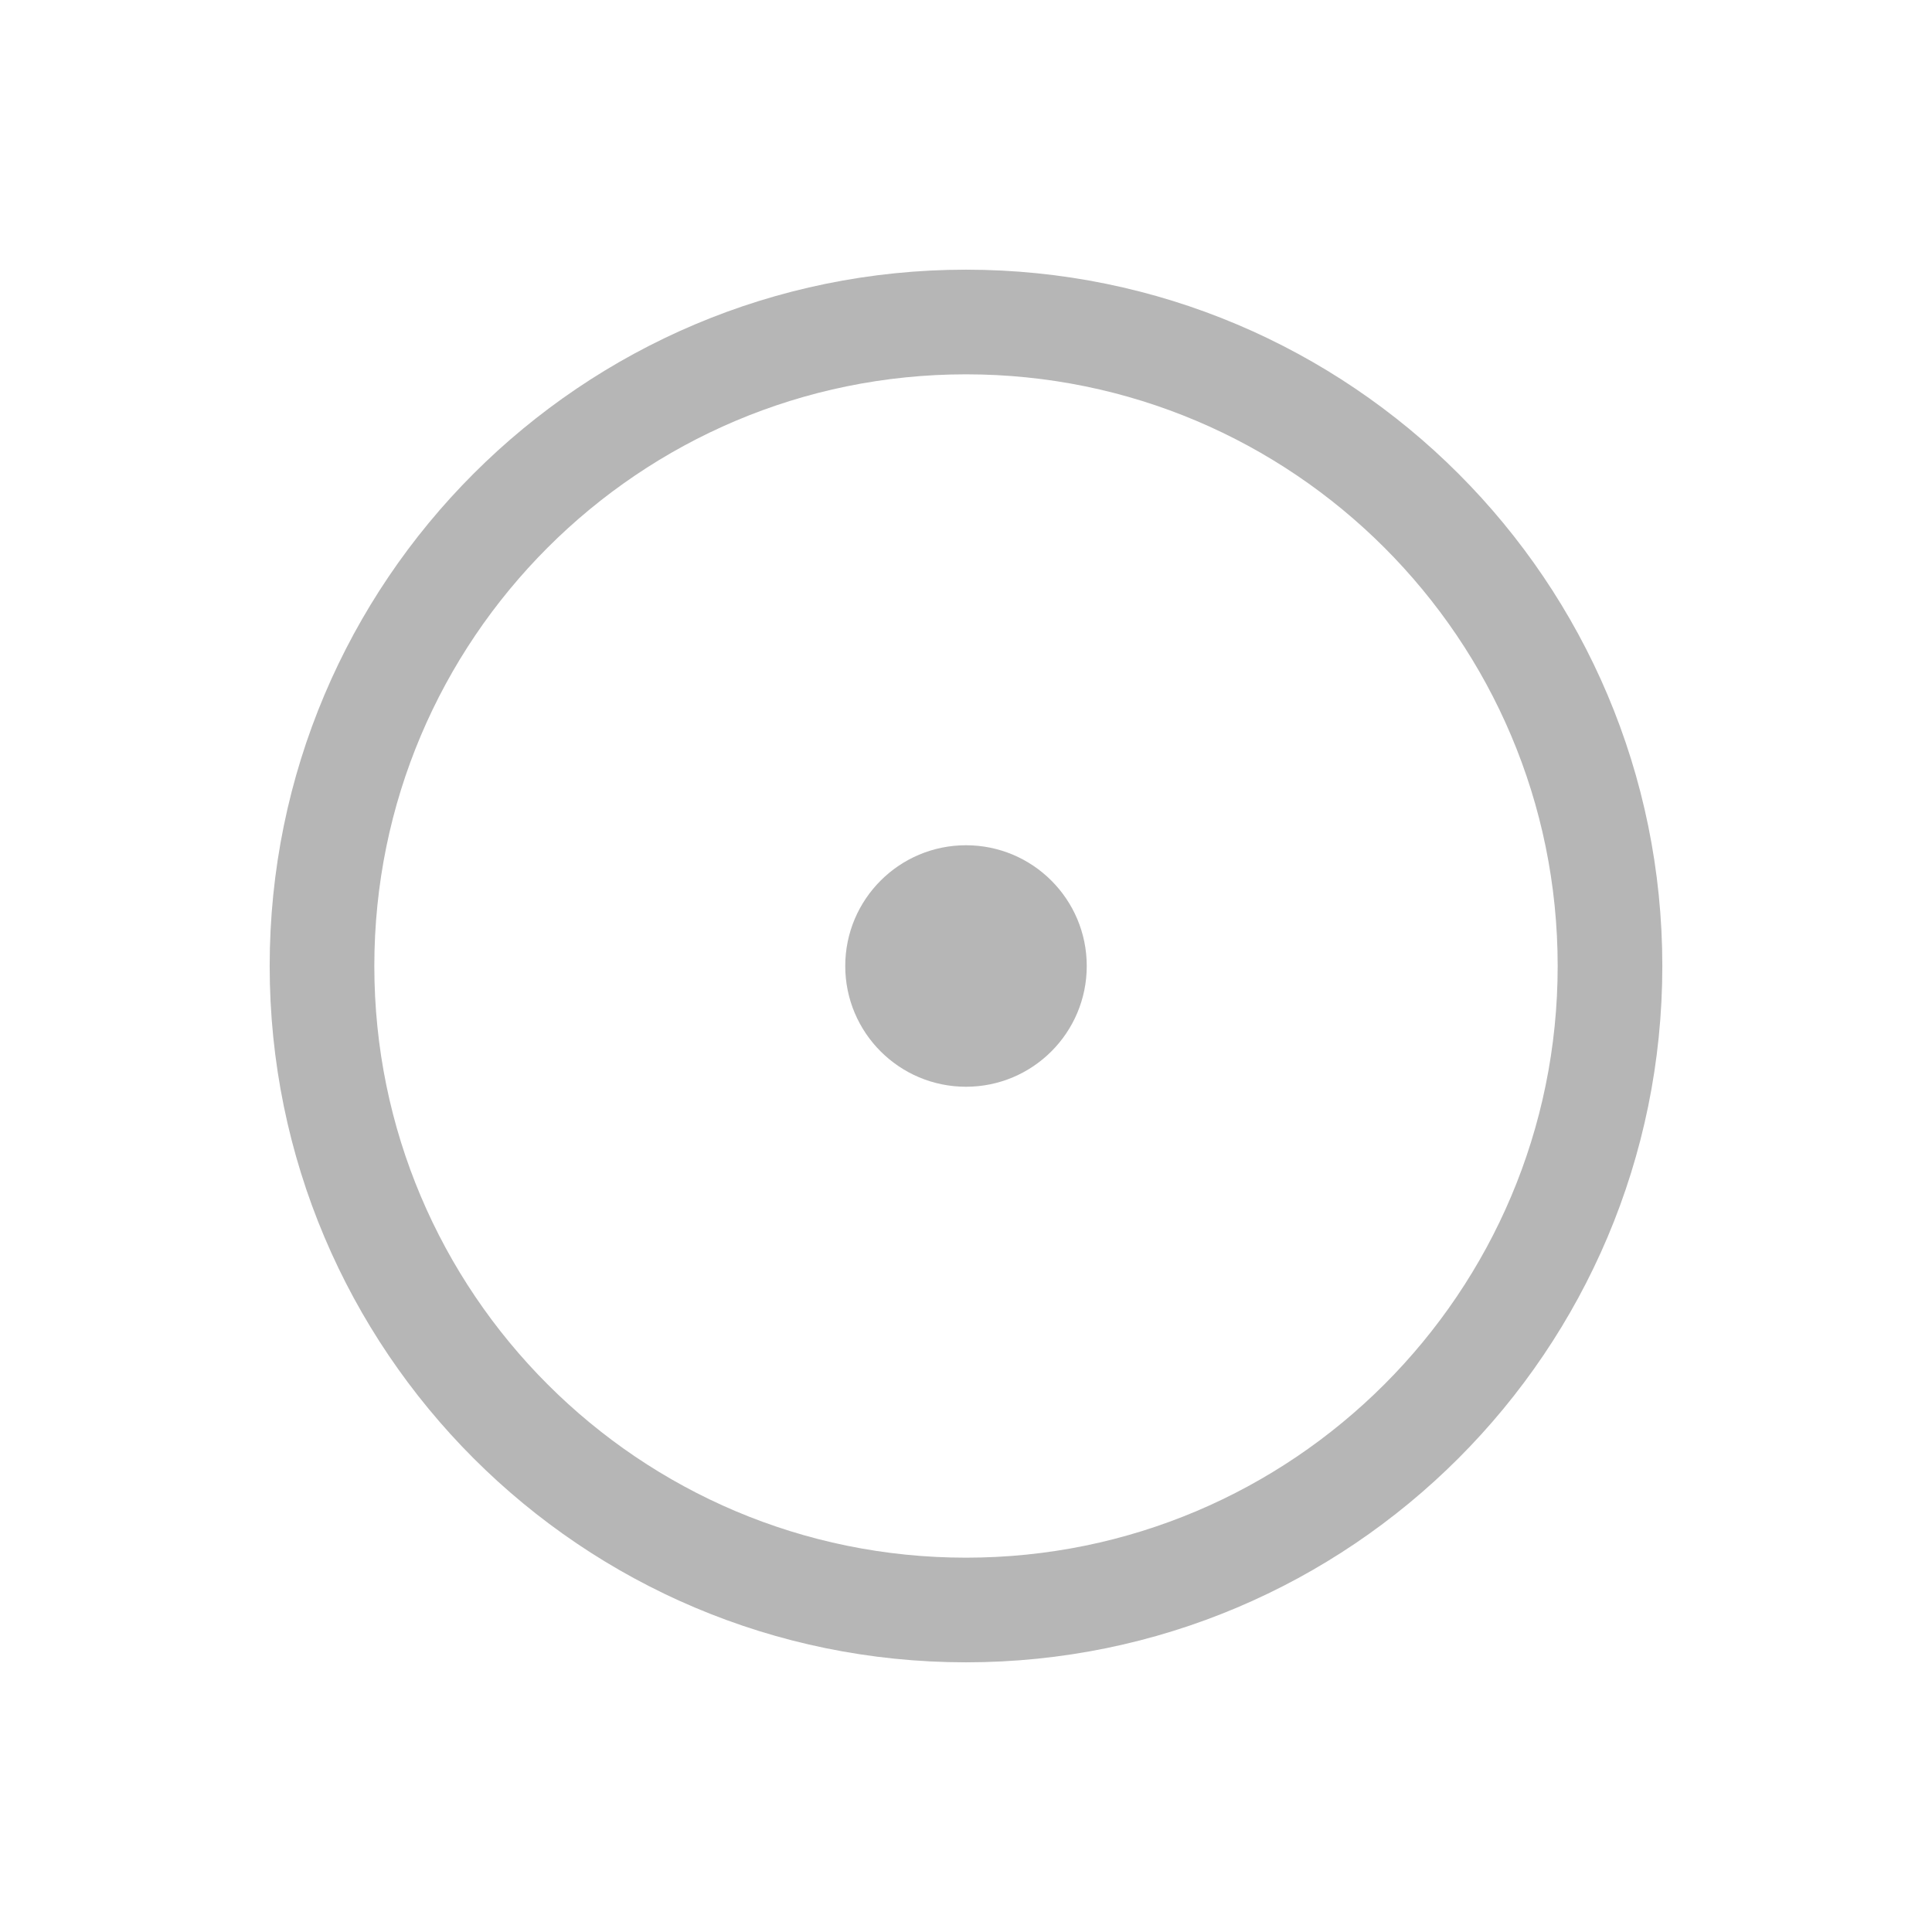
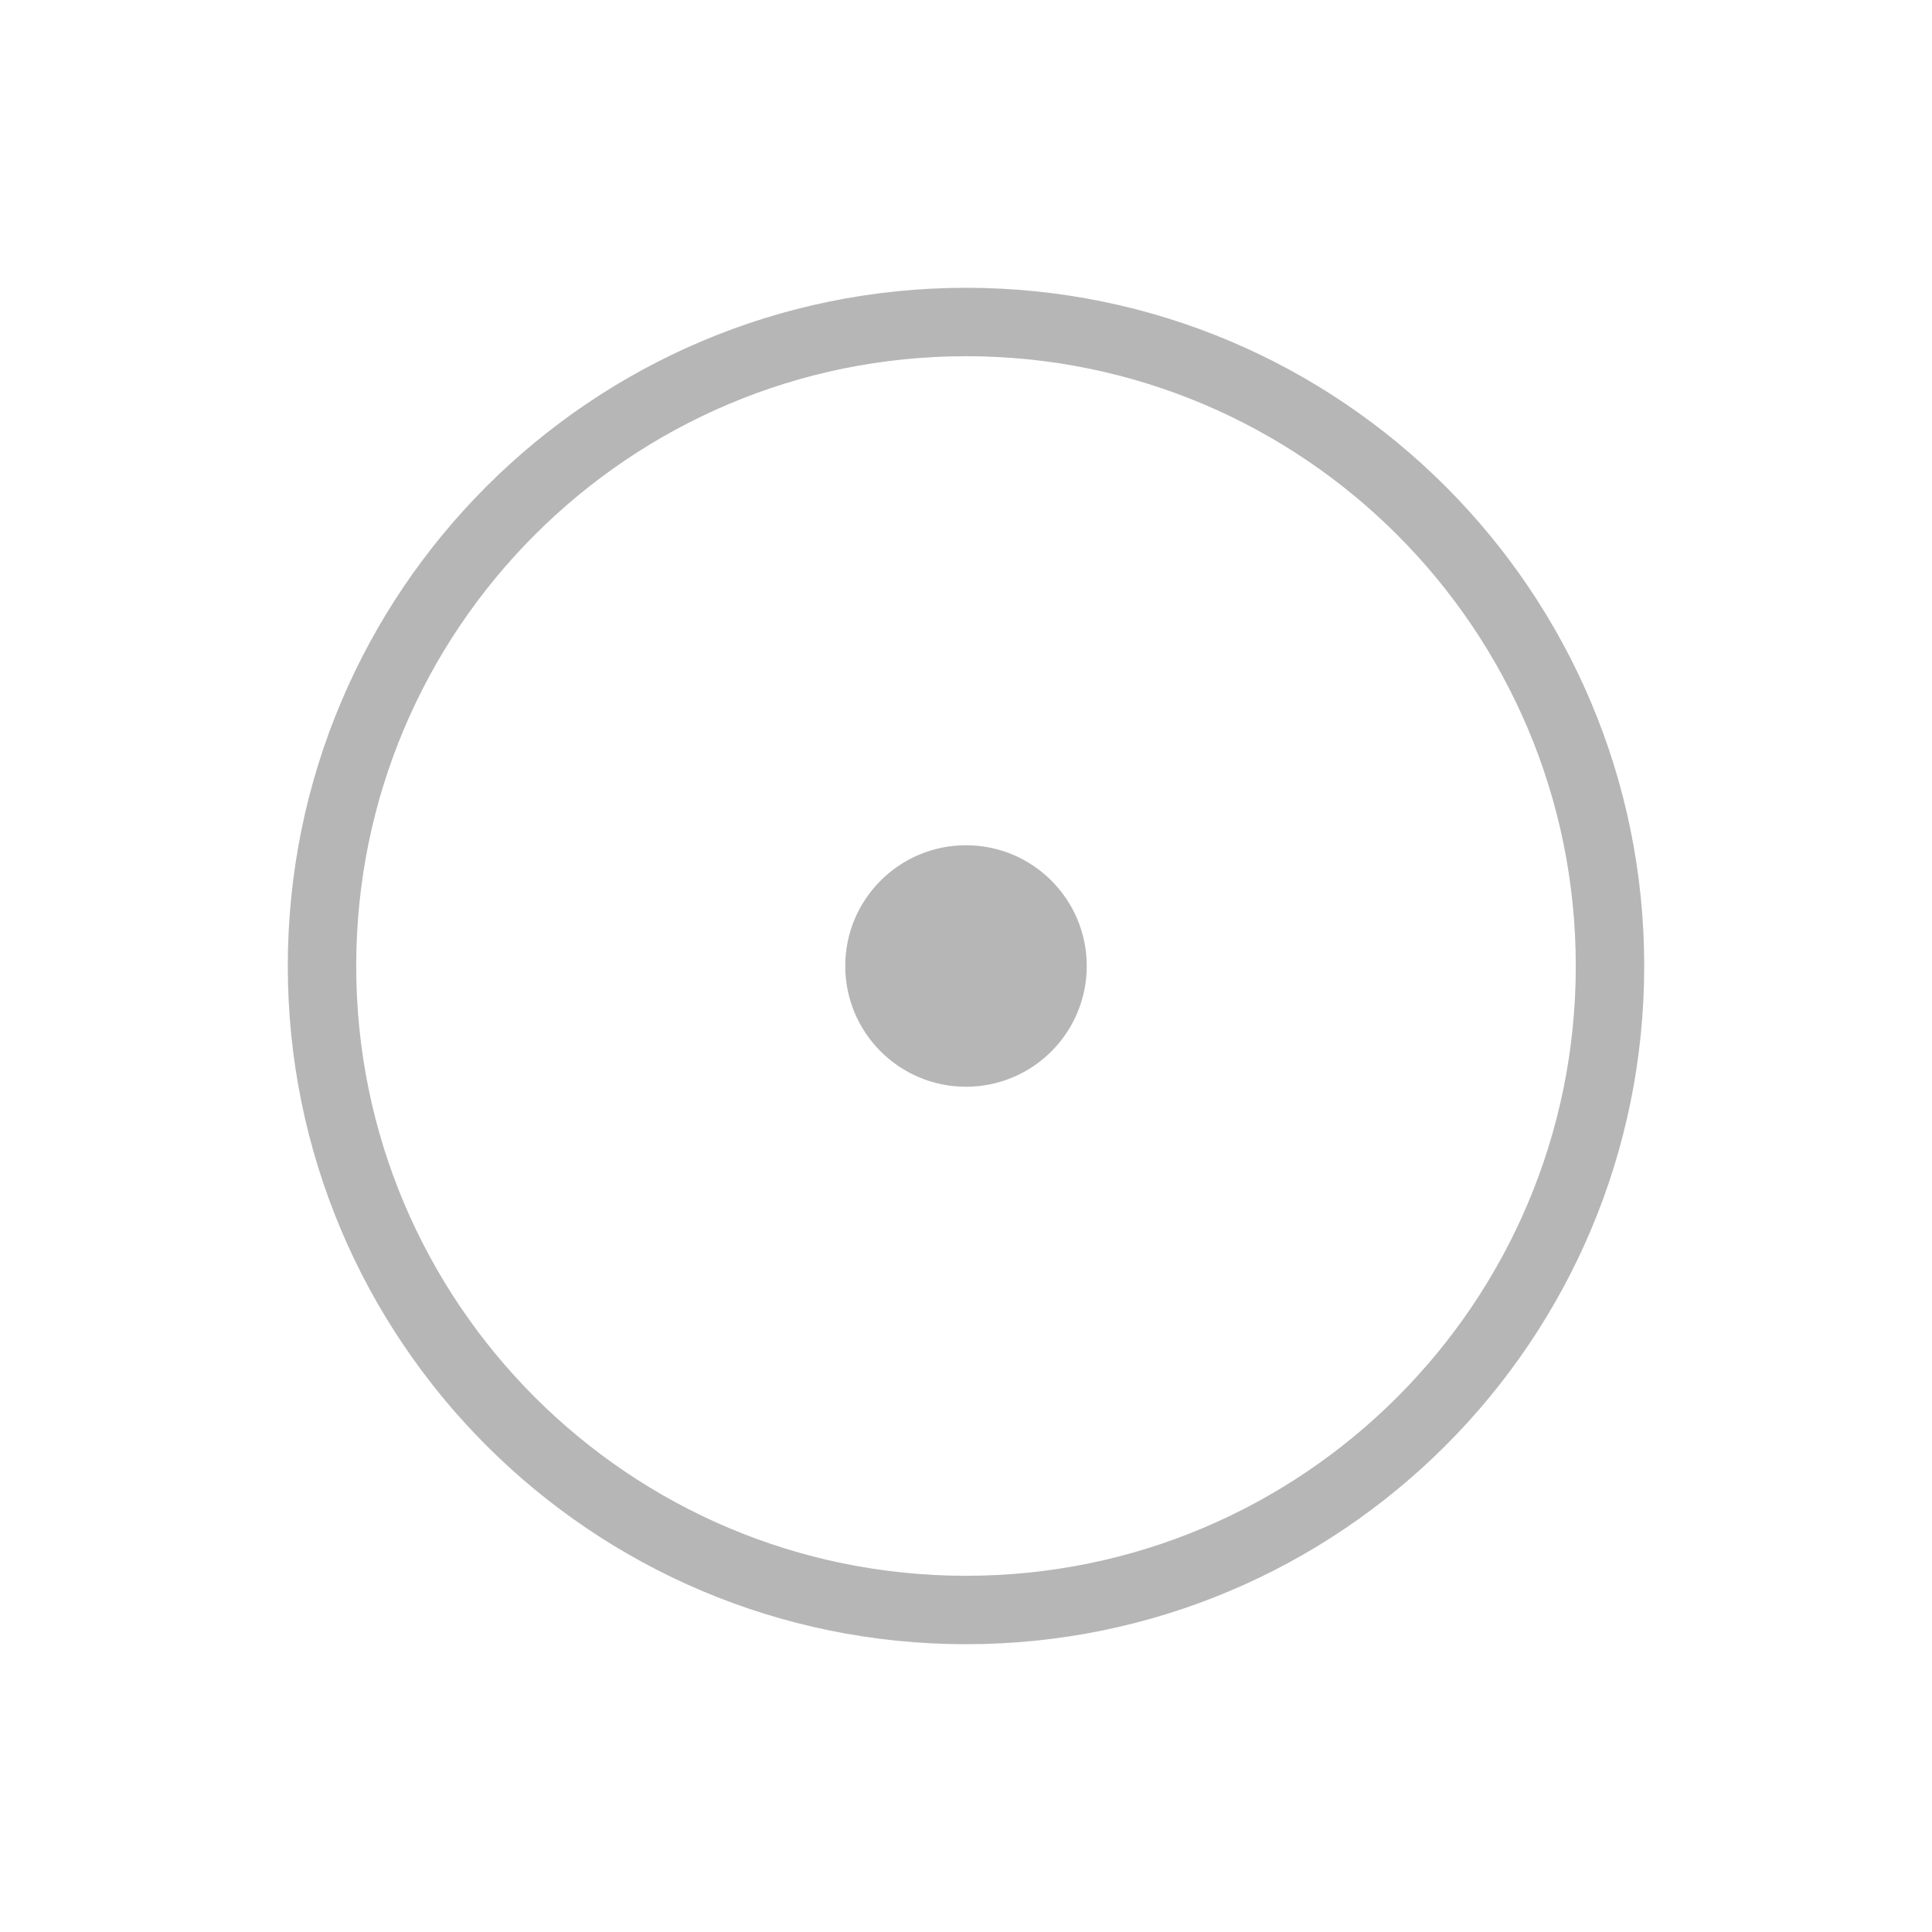
- <svg xmlns="http://www.w3.org/2000/svg" width="24" height="24" viewBox="0 0 24 24" fill="none" stroke="#b6b6b6" stroke-width="1.3" stroke-linecap="round" stroke-linejoin="round">
+ <svg xmlns="http://www.w3.org/2000/svg" width="24" height="24" viewBox="0 0 24 24" fill="none" stroke="#b6b6b6" stroke-width="0.85" stroke-linecap="round" stroke-linejoin="round">
  <circle cx="12" cy="12" r="8" />
  <circle cx="12" cy="12" r="1.5" fill="#b6b6b6" stroke="none" />
</svg>
